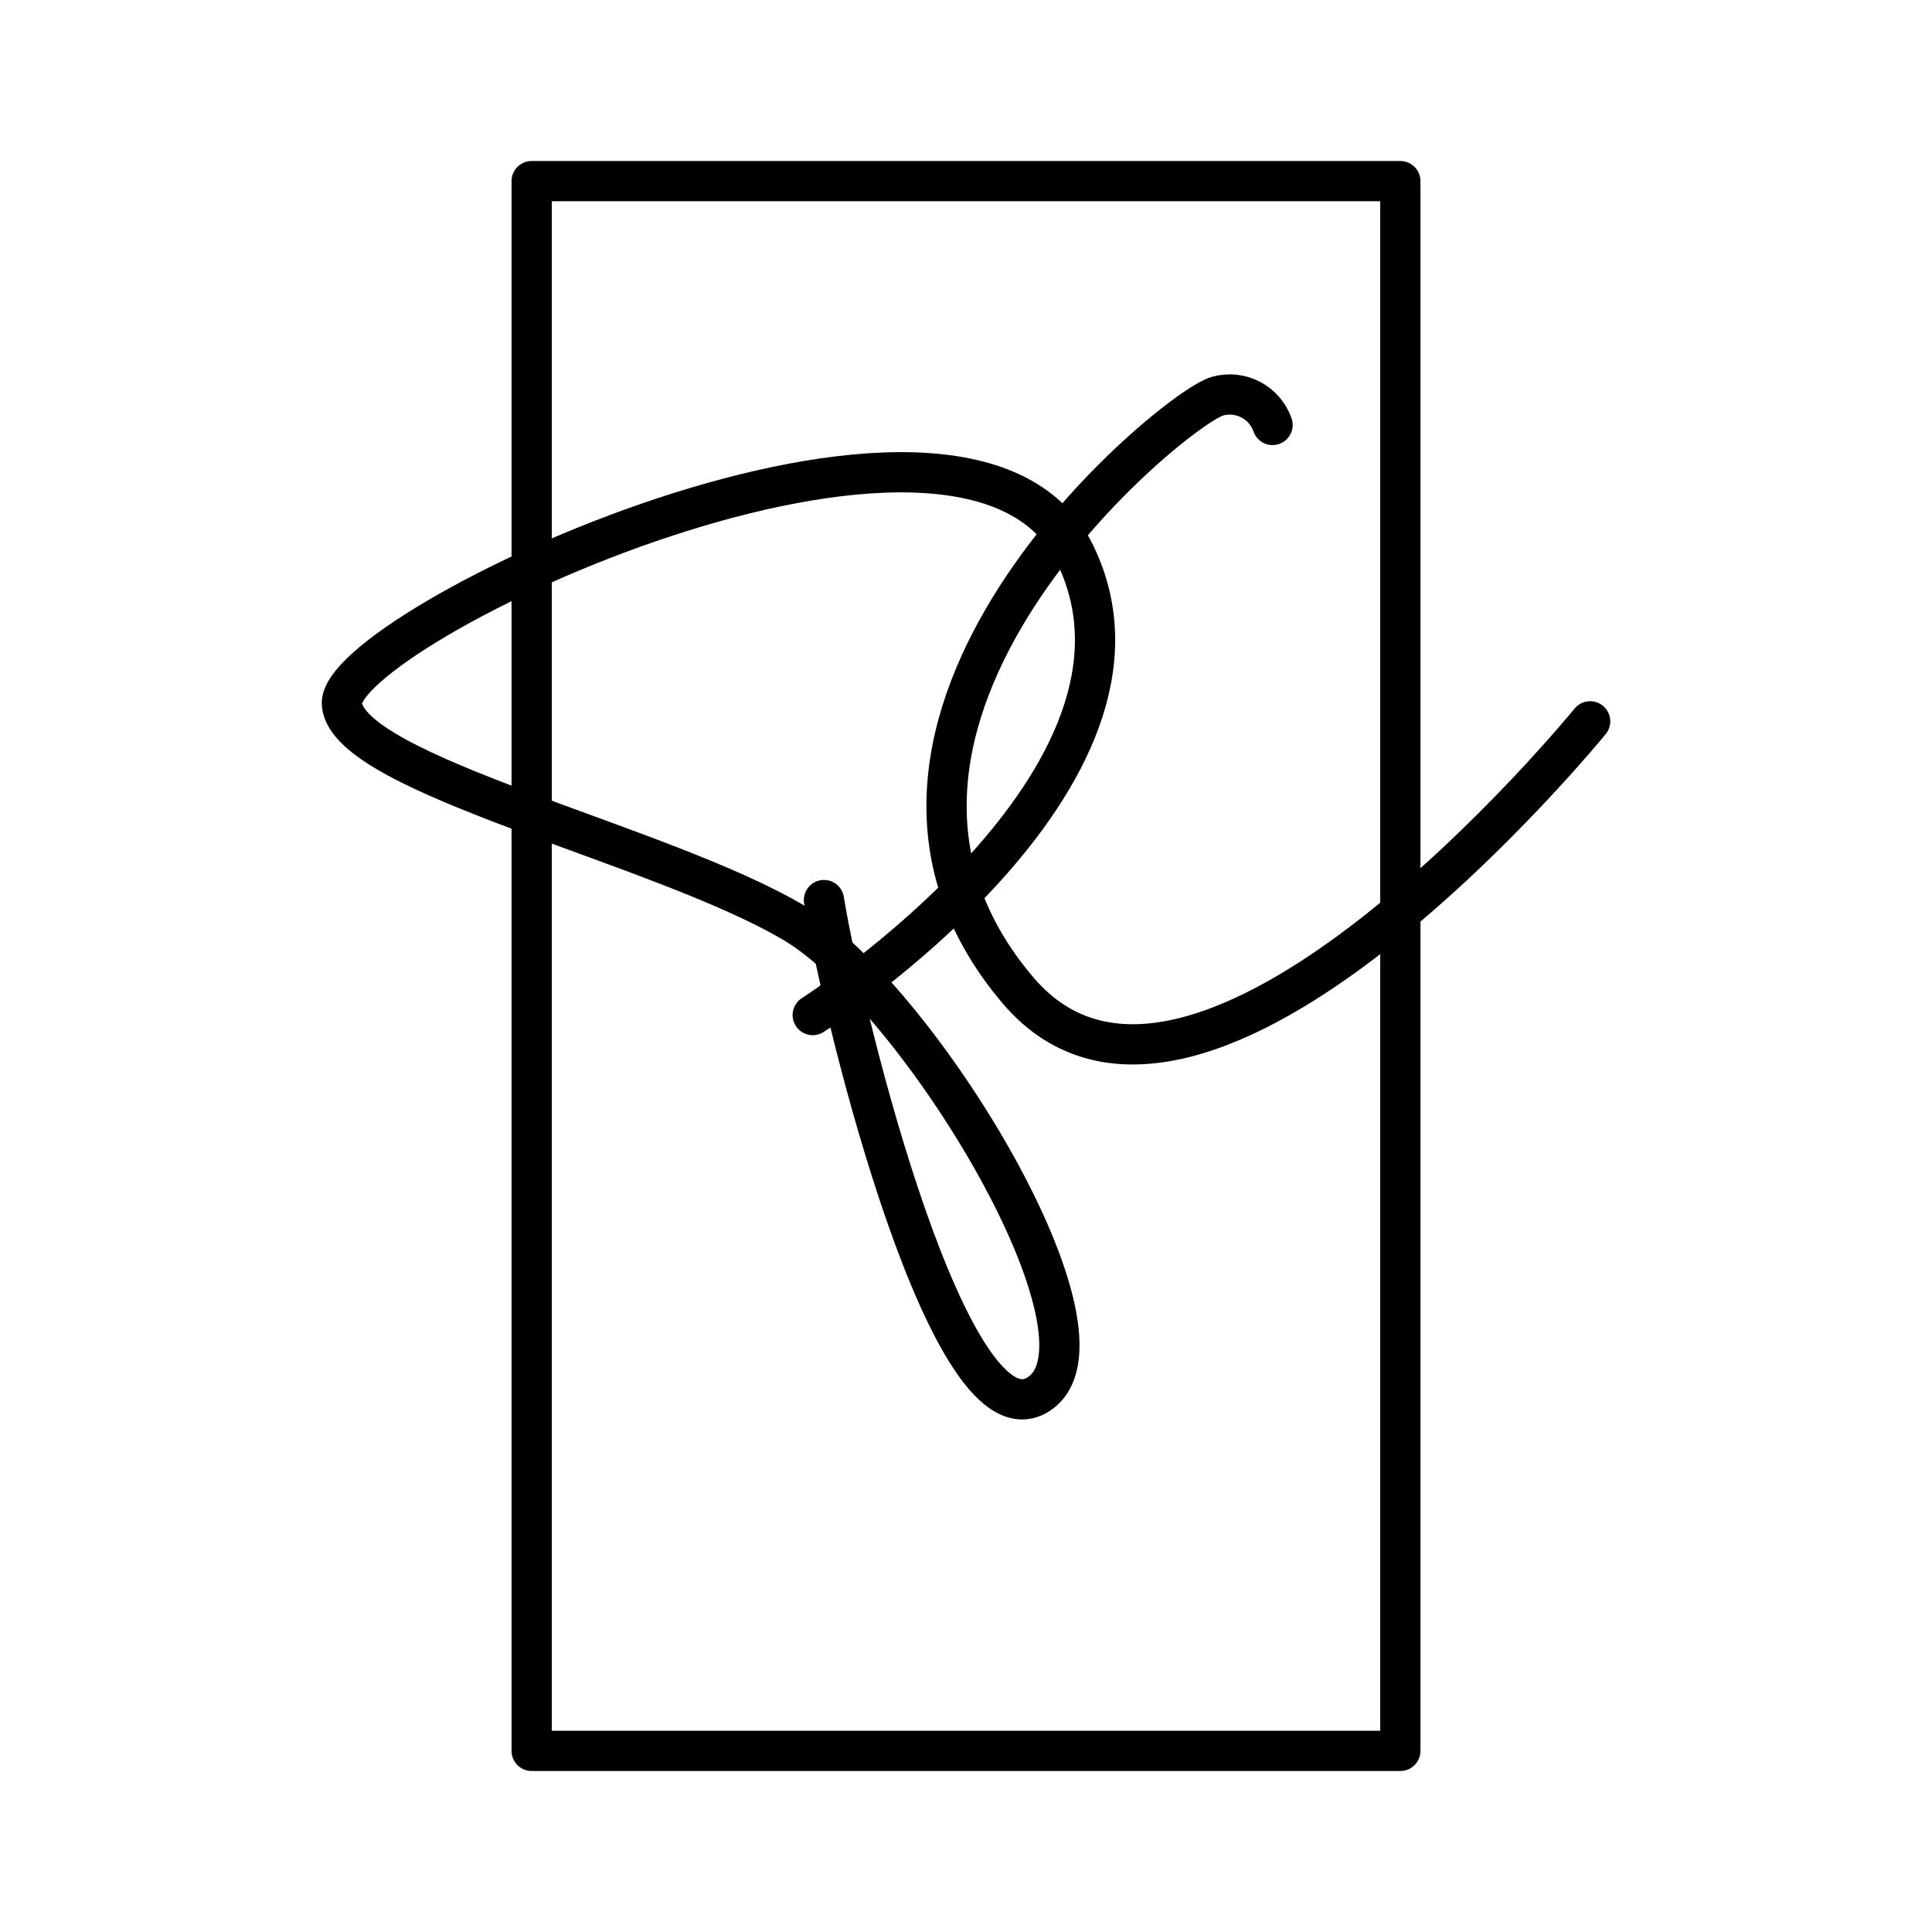
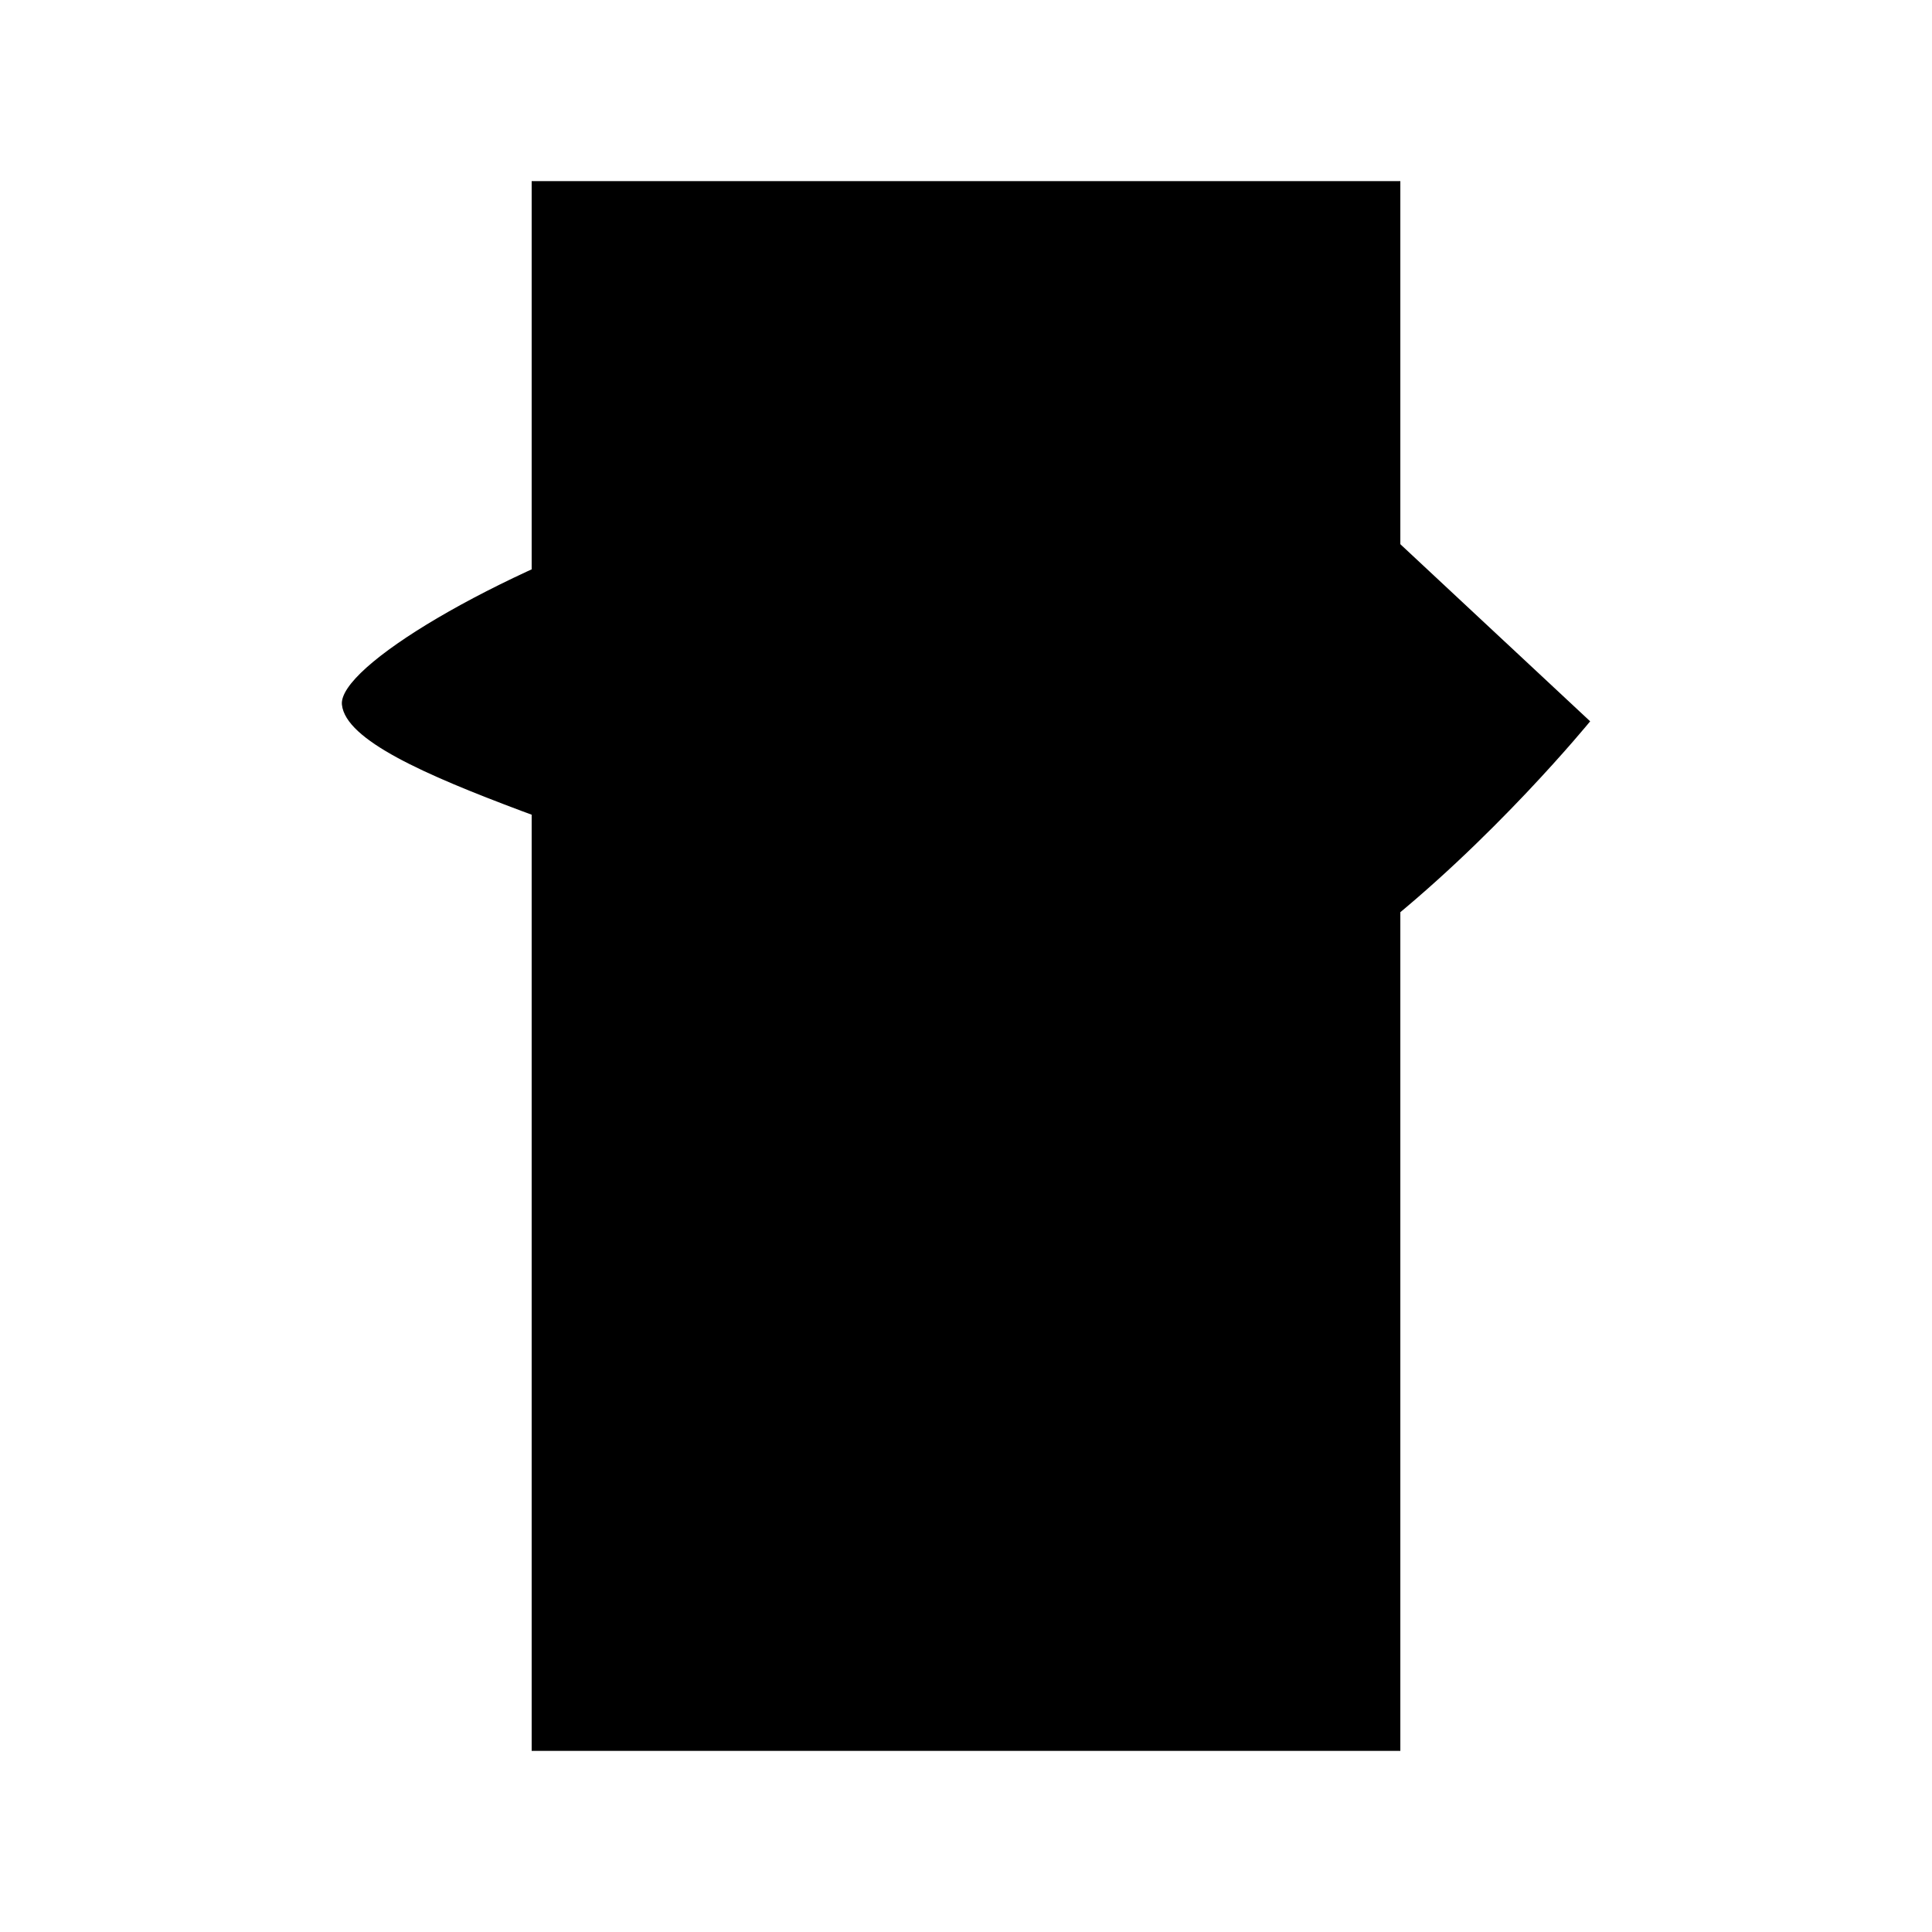
<svg xmlns="http://www.w3.org/2000/svg" width="800px" height="800px" viewBox="0 0 48 48">
  <defs>
    <style>.a{fill:none;stroke:#000000;stroke-linecap:round;stroke-linejoin:round;}</style>
  </defs>
-   <path class="a" d="M31.616,10.558A1.126,1.126,0,0,0,30.259,9.84c-1.045.261-10.628,8.113-4.964,14.769,4.476,5.26,14.212-6.688,14.212-6.688" />
-   <path class="a" d="M20.471,22.362c.505,3.1,3.152,13.672,5.329,12.278S22.815,24.769,19.74,22.937c-3.303-1.968-11.059-3.669-11.245-5.428-.198-1.873,15.495-9.306,18.211-3.75s-6.514,11.46-6.514,11.46" />
-   <rect class="a" x="13.209" y="4.5" width="21.582" height="39" />
+   <path className="a" d="M31.616,10.558A1.126,1.126,0,0,0,30.259,9.84c-1.045.261-10.628,8.113-4.964,14.769,4.476,5.26,14.212-6.688,14.212-6.688" />
+   <path className="a" d="M20.471,22.362c.505,3.1,3.152,13.672,5.329,12.278S22.815,24.769,19.74,22.937c-3.303-1.968-11.059-3.669-11.245-5.428-.198-1.873,15.495-9.306,18.211-3.75s-6.514,11.46-6.514,11.46" />
+   <rect className="a" x="13.209" y="4.5" width="21.582" height="39" />
</svg>
